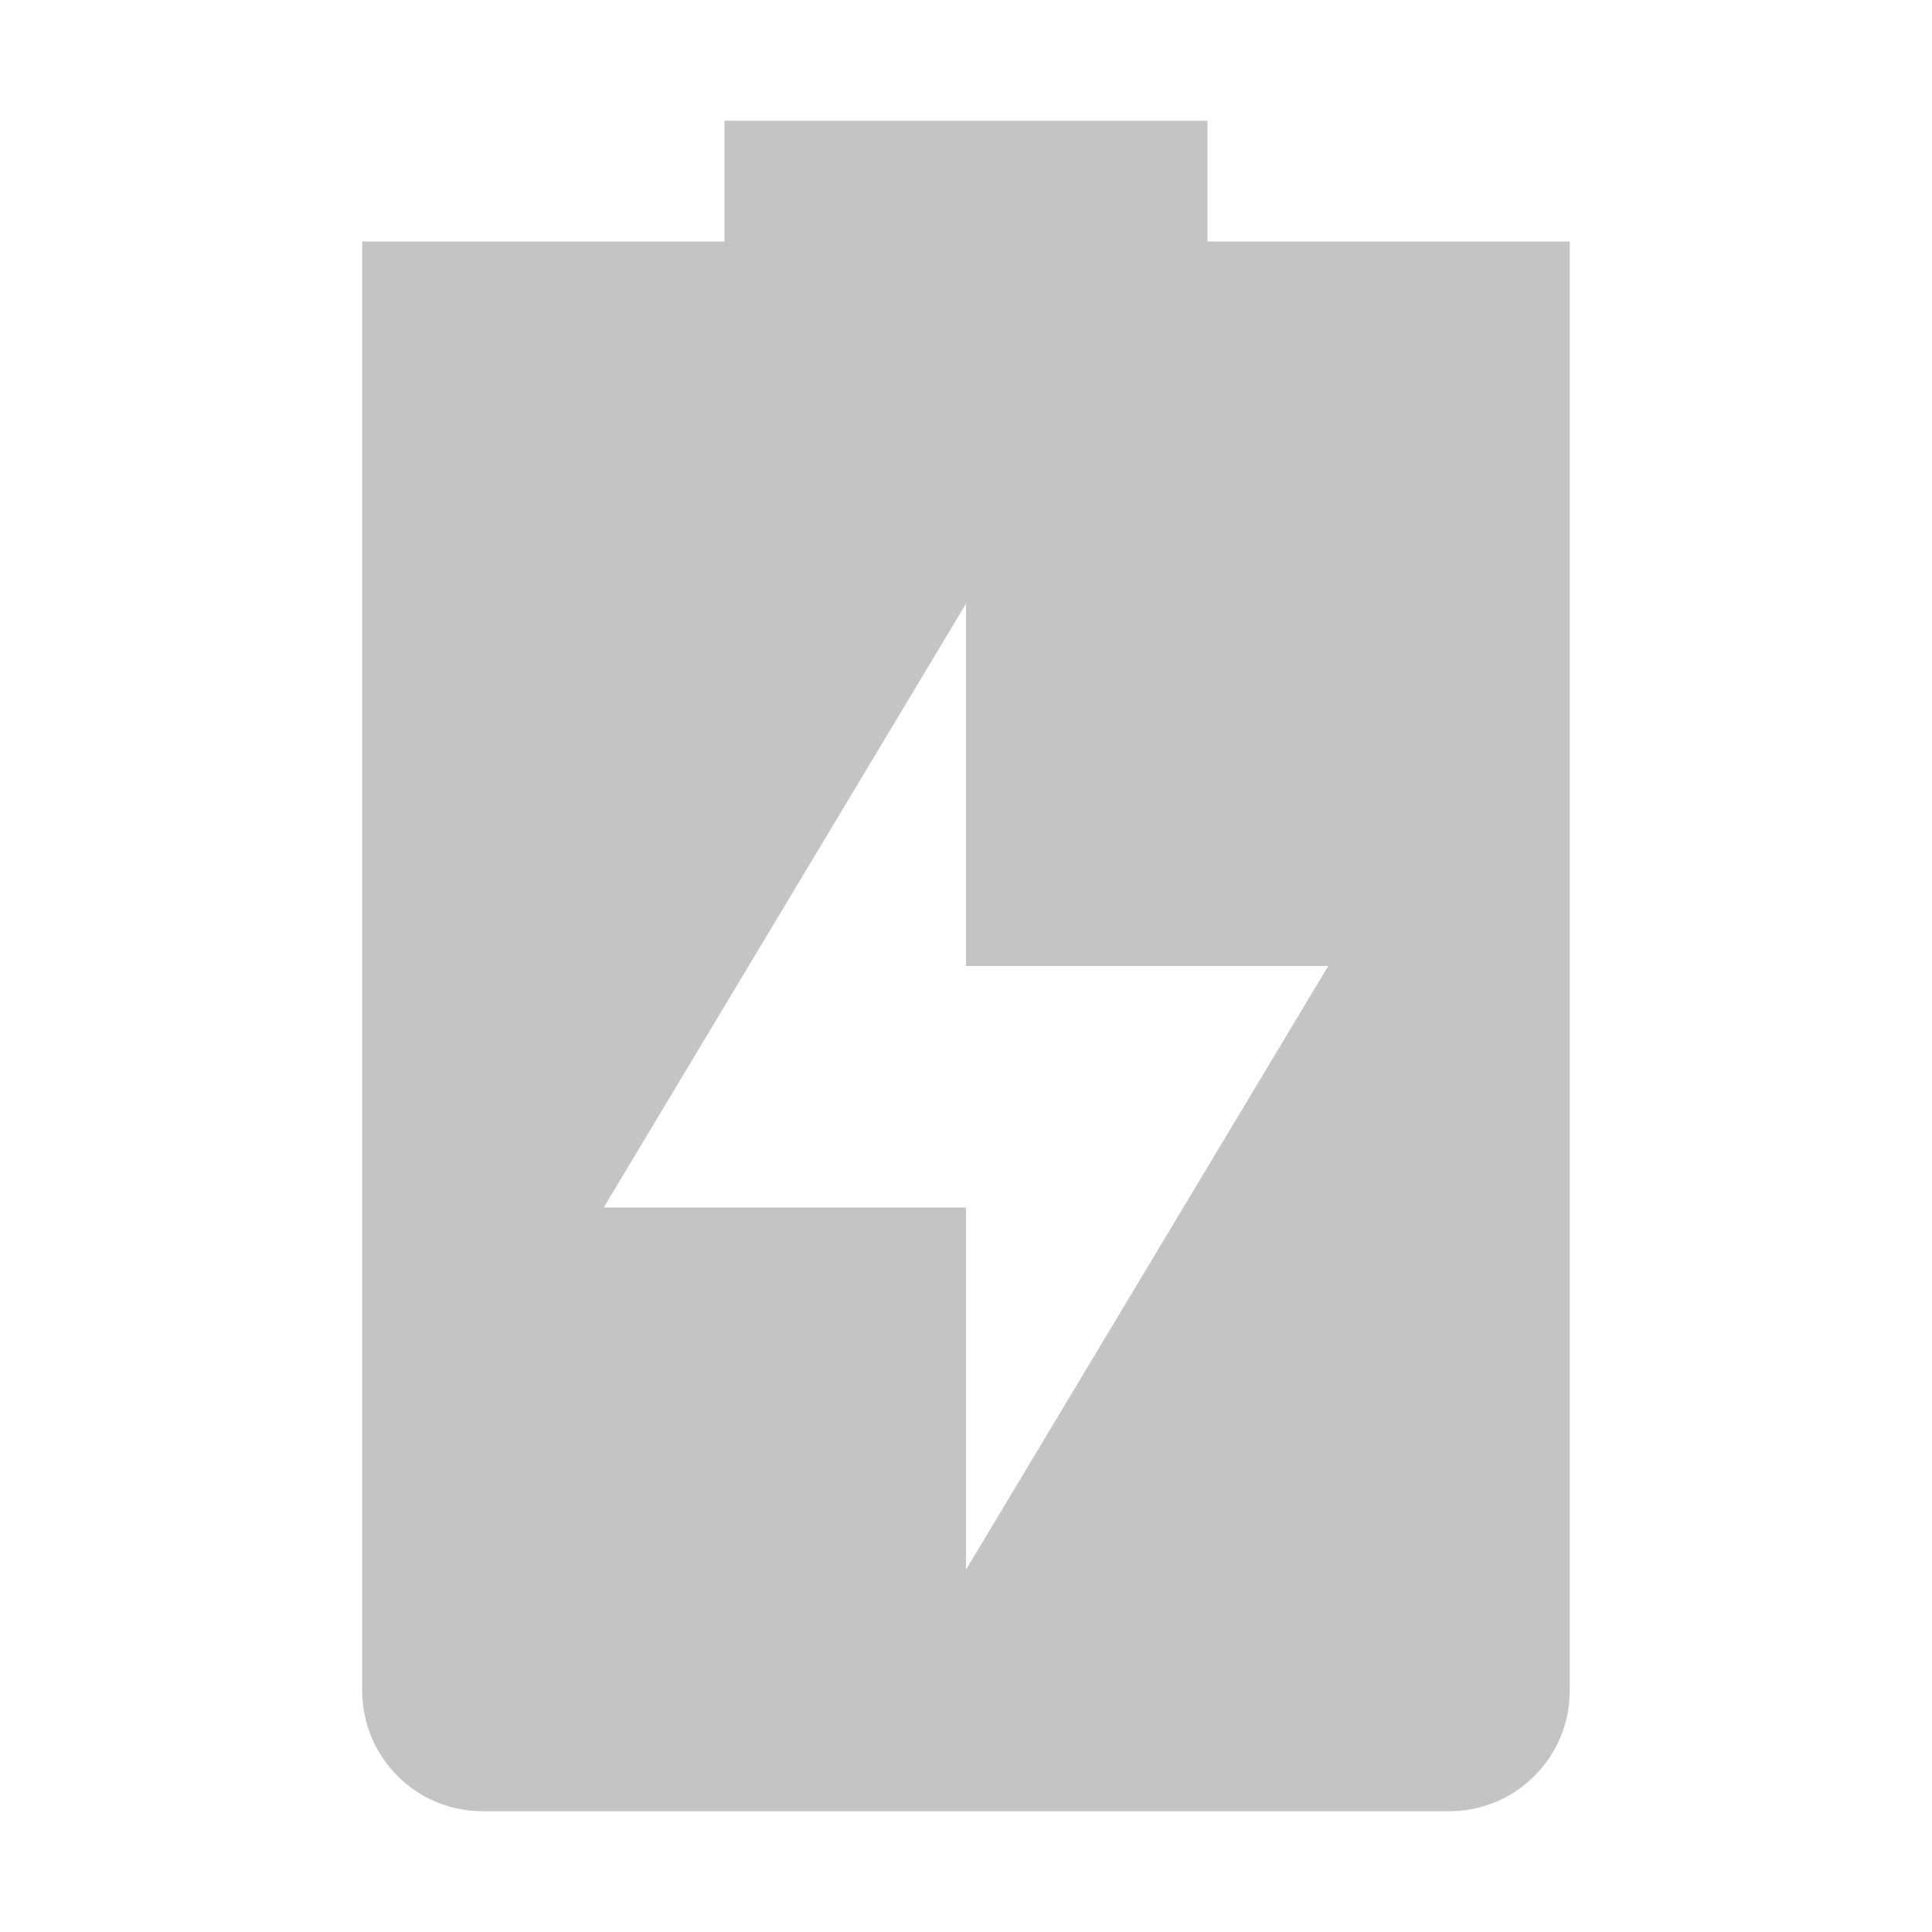
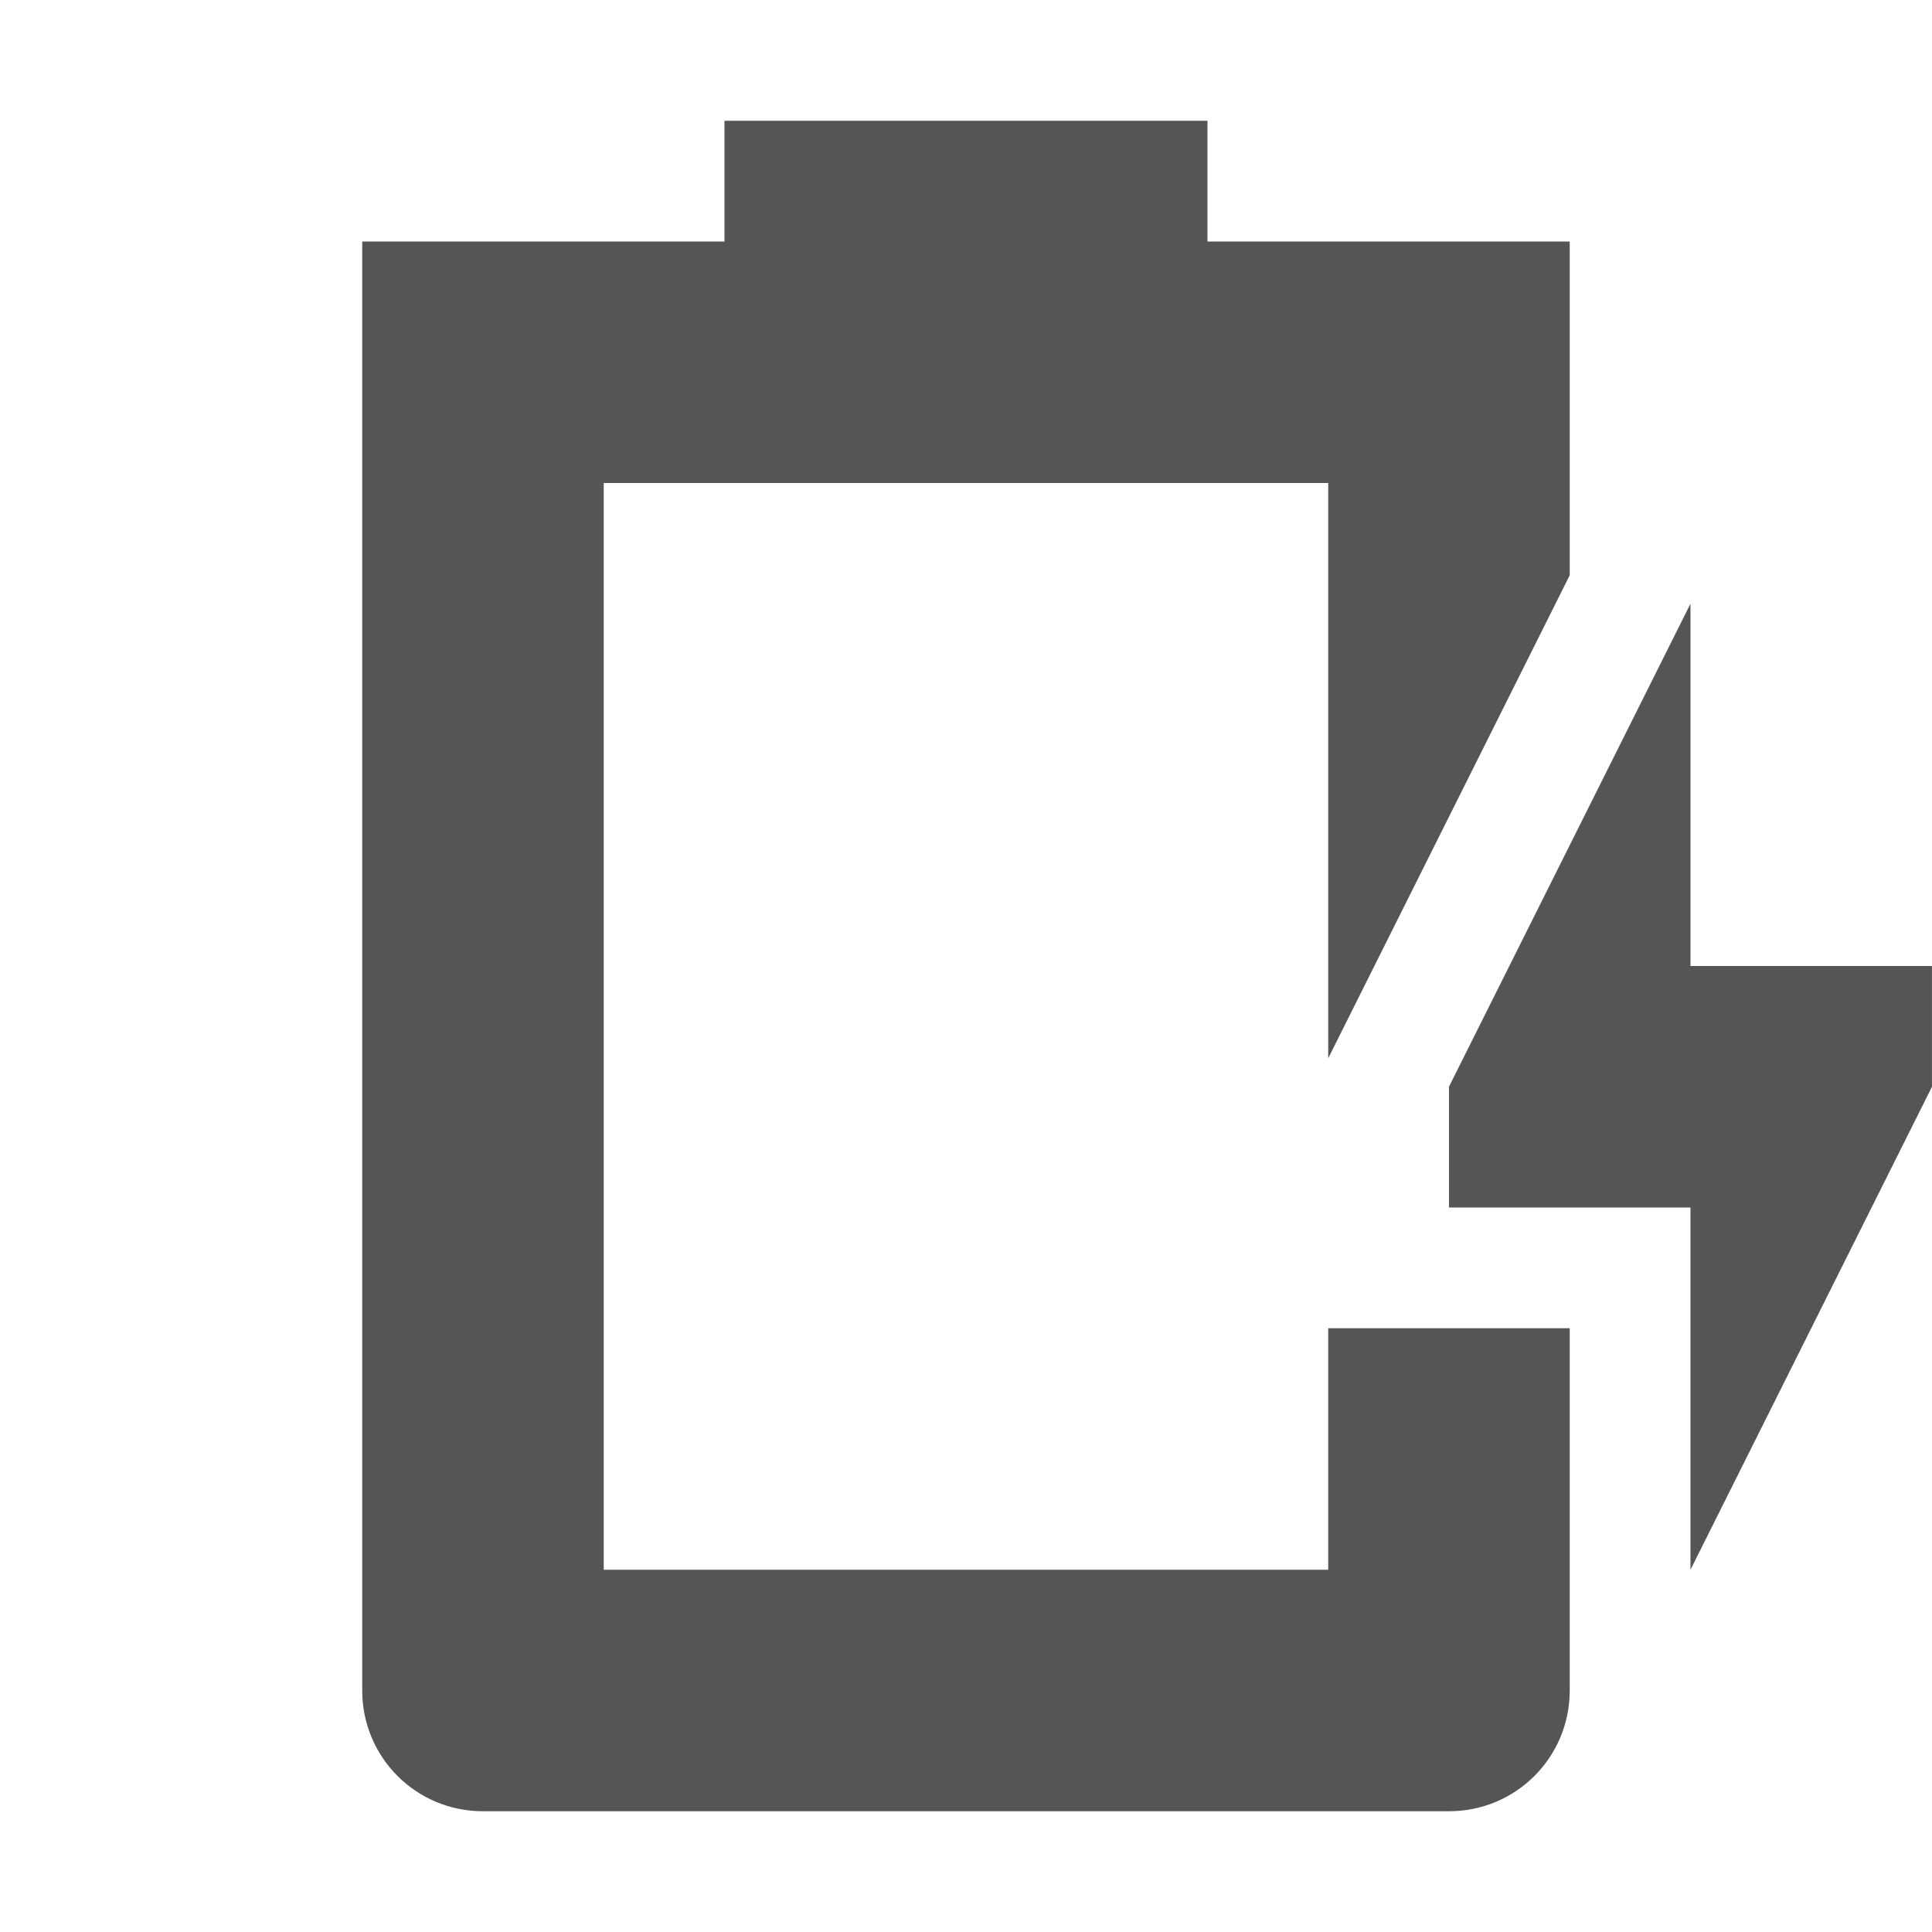
<svg xmlns="http://www.w3.org/2000/svg" xmlns:ns1="http://www.openswatchbook.org/uri/2009/osb" height="16" id="svg7384" style="enable-background:new" version="1.1" width="16">
  <defs id="defs7386">
+     <linearGradient id="linearGradient6882" ns1:paint="solid">
+       <stop id="stop6884" offset="0" style="stop-color:#555555;stop-opacity:1;" />
+     </linearGradient>
    <linearGradient id="linearGradient5606" ns1:paint="solid">
      <stop id="stop5608" offset="0" style="stop-color:#000000;stop-opacity:1;" />
    </linearGradient>
    <filter id="filter7554" style="color-interpolation-filters:sRGB">
      <feBlend id="feBlend7556" in2="BackgroundImage" mode="darken" />
    </filter>
  </defs>
-   <g id="layer9" style="display:inline" transform="translate(-485.0002,395)">
-     <path d="m 491,-394 0,1 -3,0 c 0,0 0,0.446 0,1 l 0,11 c 0,0.554 0.446,1 1,1 l 8,0 c 0.554,0 1,-0.446 1,-1 l 0,-11 c 0,-0.554 0,-1 0,-1 l -3,0 0,-1 z m 2,4 0,3 3,0 -3,5 0,-3 -3,0 z" id="path6820" style="opacity:0.35;fill:#555555;fill-opacity:1;stroke:none" />
+   <g id="layer9" style="display:inline" transform="translate(-485.0002,455)">
+     <path d="m 491,-454 0,1 -3,0 0,1 0,9 0,1 0,1 c 0,0.554 0.446,1 1,1 l 8,0 c 0.554,0 1,-0.446 1,-1 l 0,-1 0,-1 0,-1 -2,0 0,2 -6,0 0,-9 6,0 0,4.764 2,-4 0,-1.764 0,-1 -3,0 0,-1 -4,0 z m 8,4 -2,4 0,1 2,0 0,3 2,-4 0,-1 -2,0 0,-3 z" id="path6597" style="opacity:1;fill:#555555;fill-opacity:1;stroke:none" />
  </g>
-   <g id="layer10" style="display:inline;filter:url(#filter7554)" transform="translate(-485.0002,395)" />
-   <g id="layer1" style="display:inline" transform="translate(-244,-222)" />
-   <g id="layer14" style="display:inline" transform="translate(-485.0002,395)" />
-   <g id="layer15" style="display:inline" transform="translate(-485.0002,395)" />
-   <g id="g71291" style="display:inline" transform="translate(-485.0002,395)" />
-   <g id="layer2" style="display:inline" transform="translate(-244,-72)" />
-   <g id="g6058" style="display:inline" transform="translate(-244,-72)" />
-   <g id="layer12" style="display:inline" transform="translate(-485.0002,395)" />
+   <g id="layer10" style="display:inline;filter:url(#filter7554)" transform="translate(-485.0002,455)" />
+   <g id="layer1" style="display:inline" transform="translate(-244,-162)" />
+   <g id="layer14" style="display:inline" transform="translate(-485.0002,455)" />
+   <g id="layer15" style="display:inline" transform="translate(-485.0002,455)" />
+   <g id="g71291" style="display:inline" transform="translate(-485.0002,455)" />
+   <g id="layer2" style="display:inline" transform="translate(-244,-12)" />
+   <g id="layer12" style="display:inline" transform="translate(-485.0002,455)" />
</svg>
